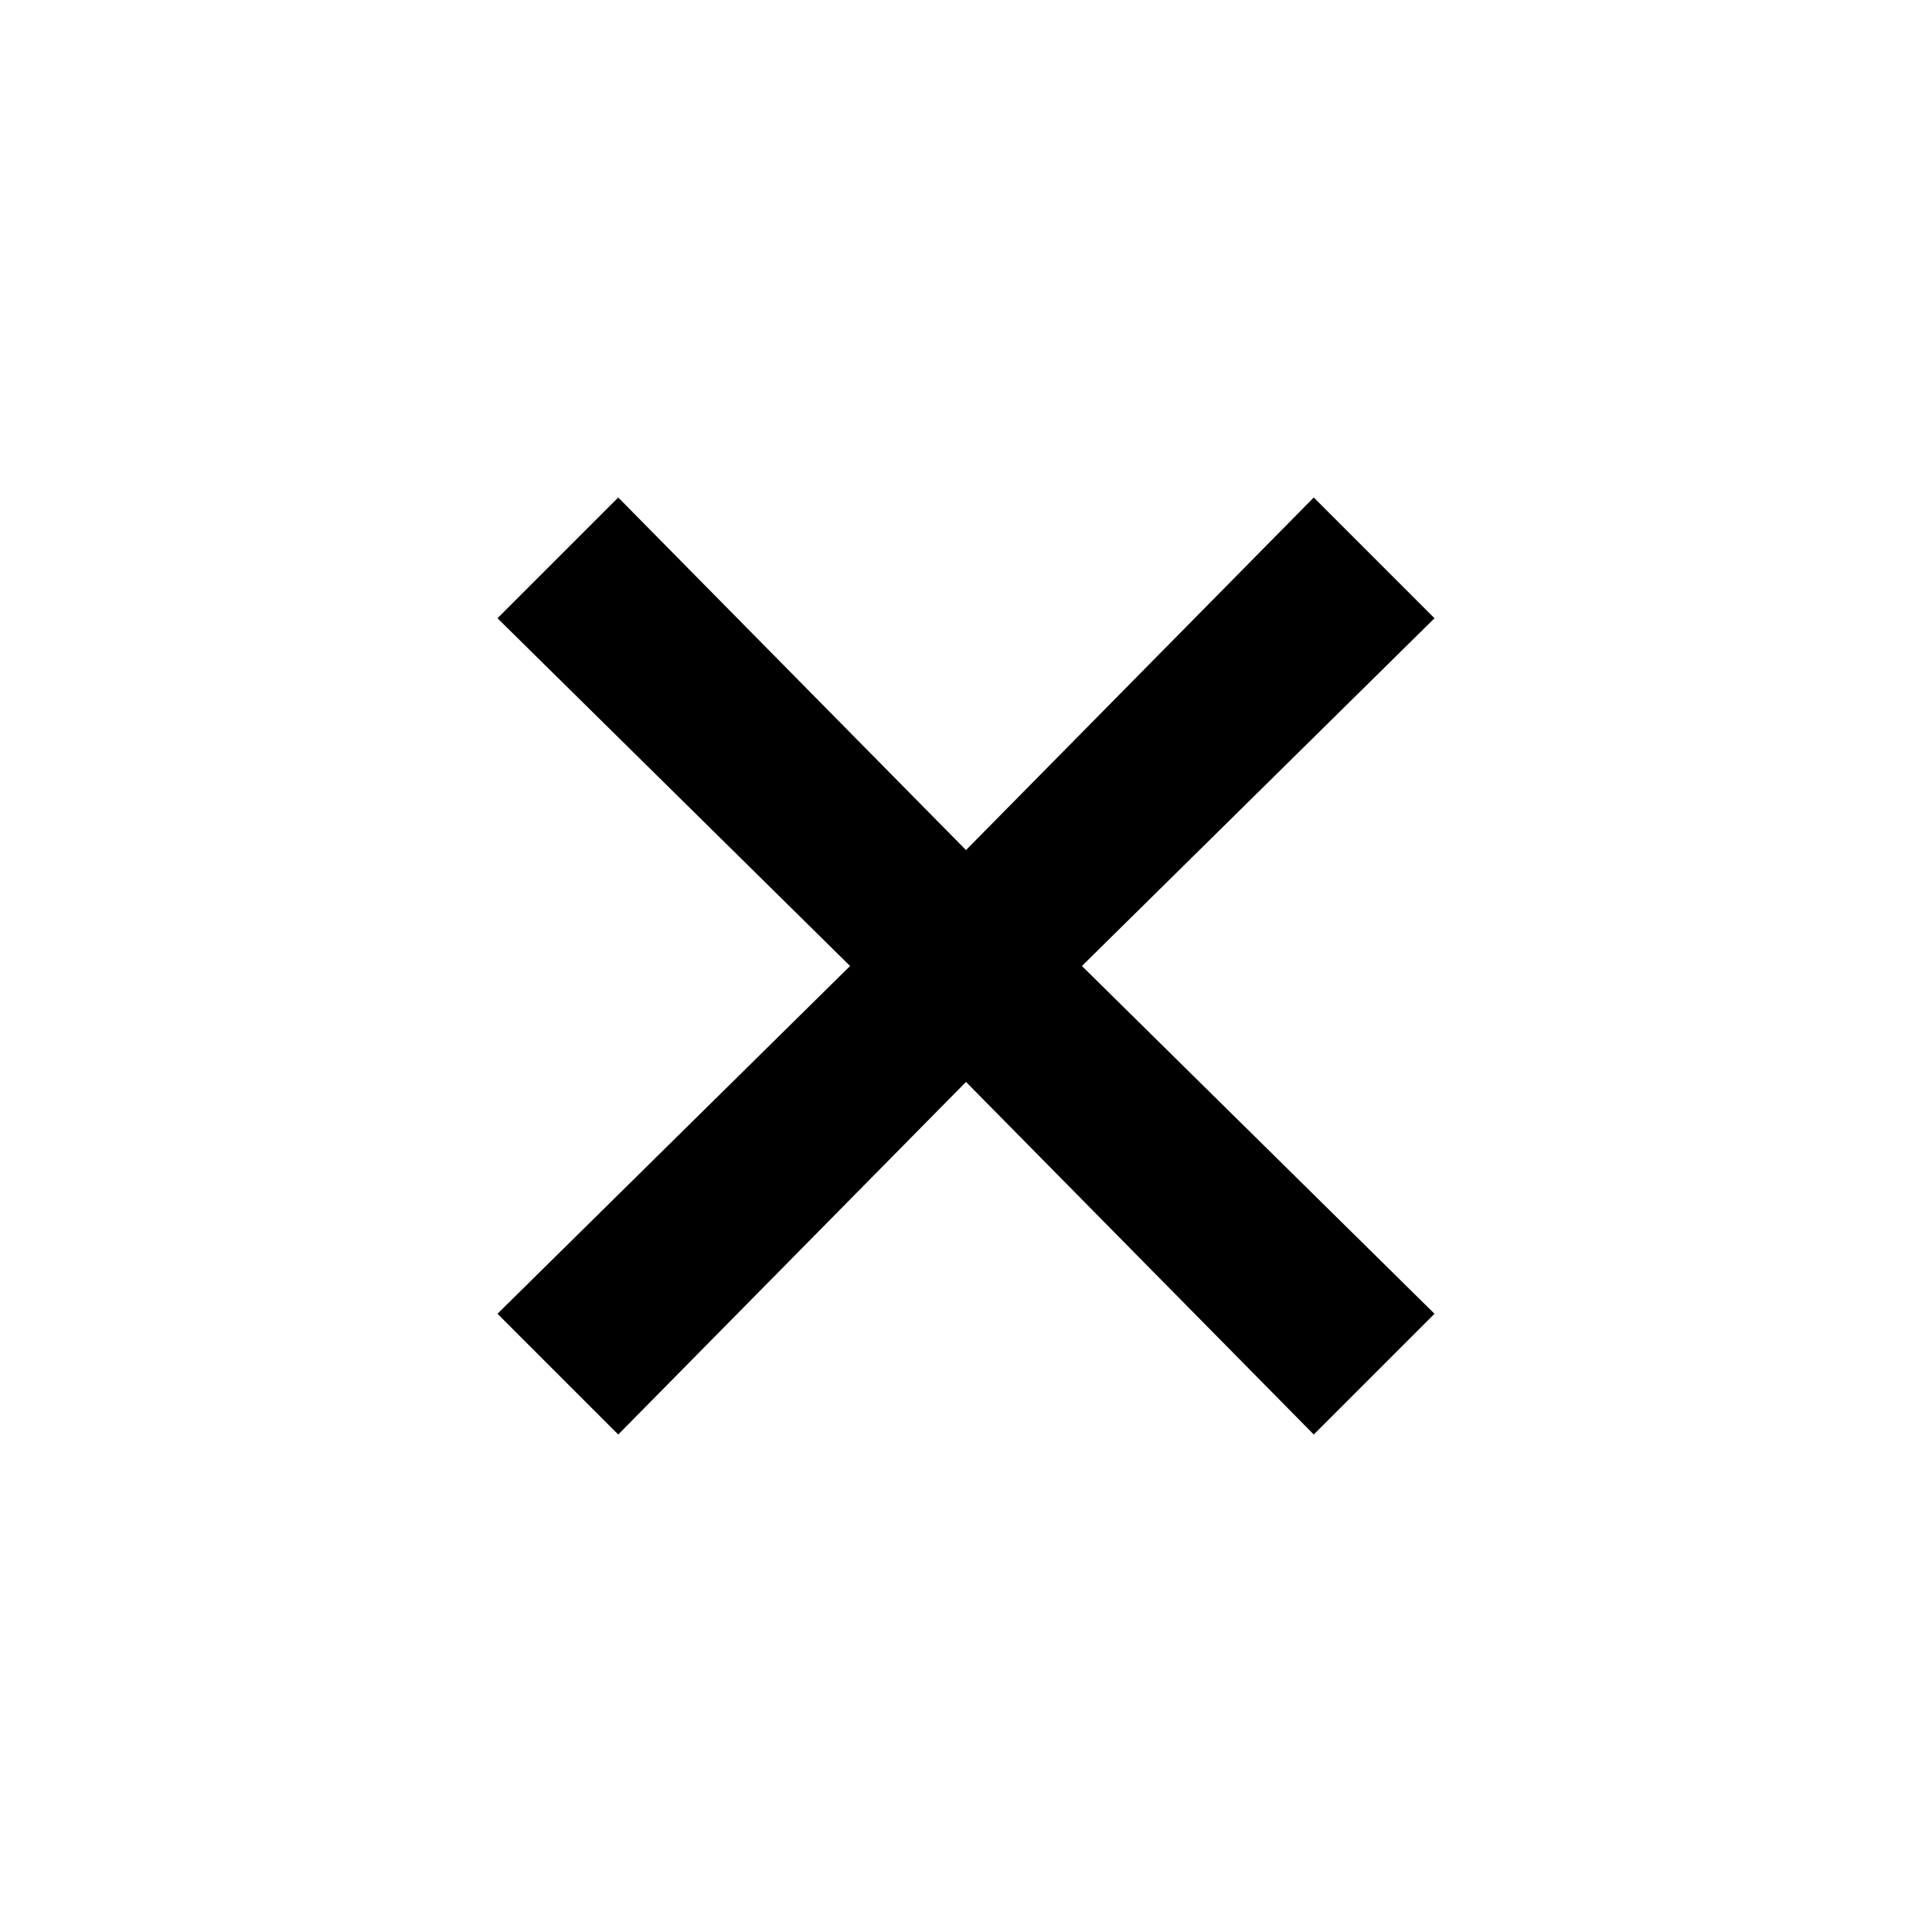
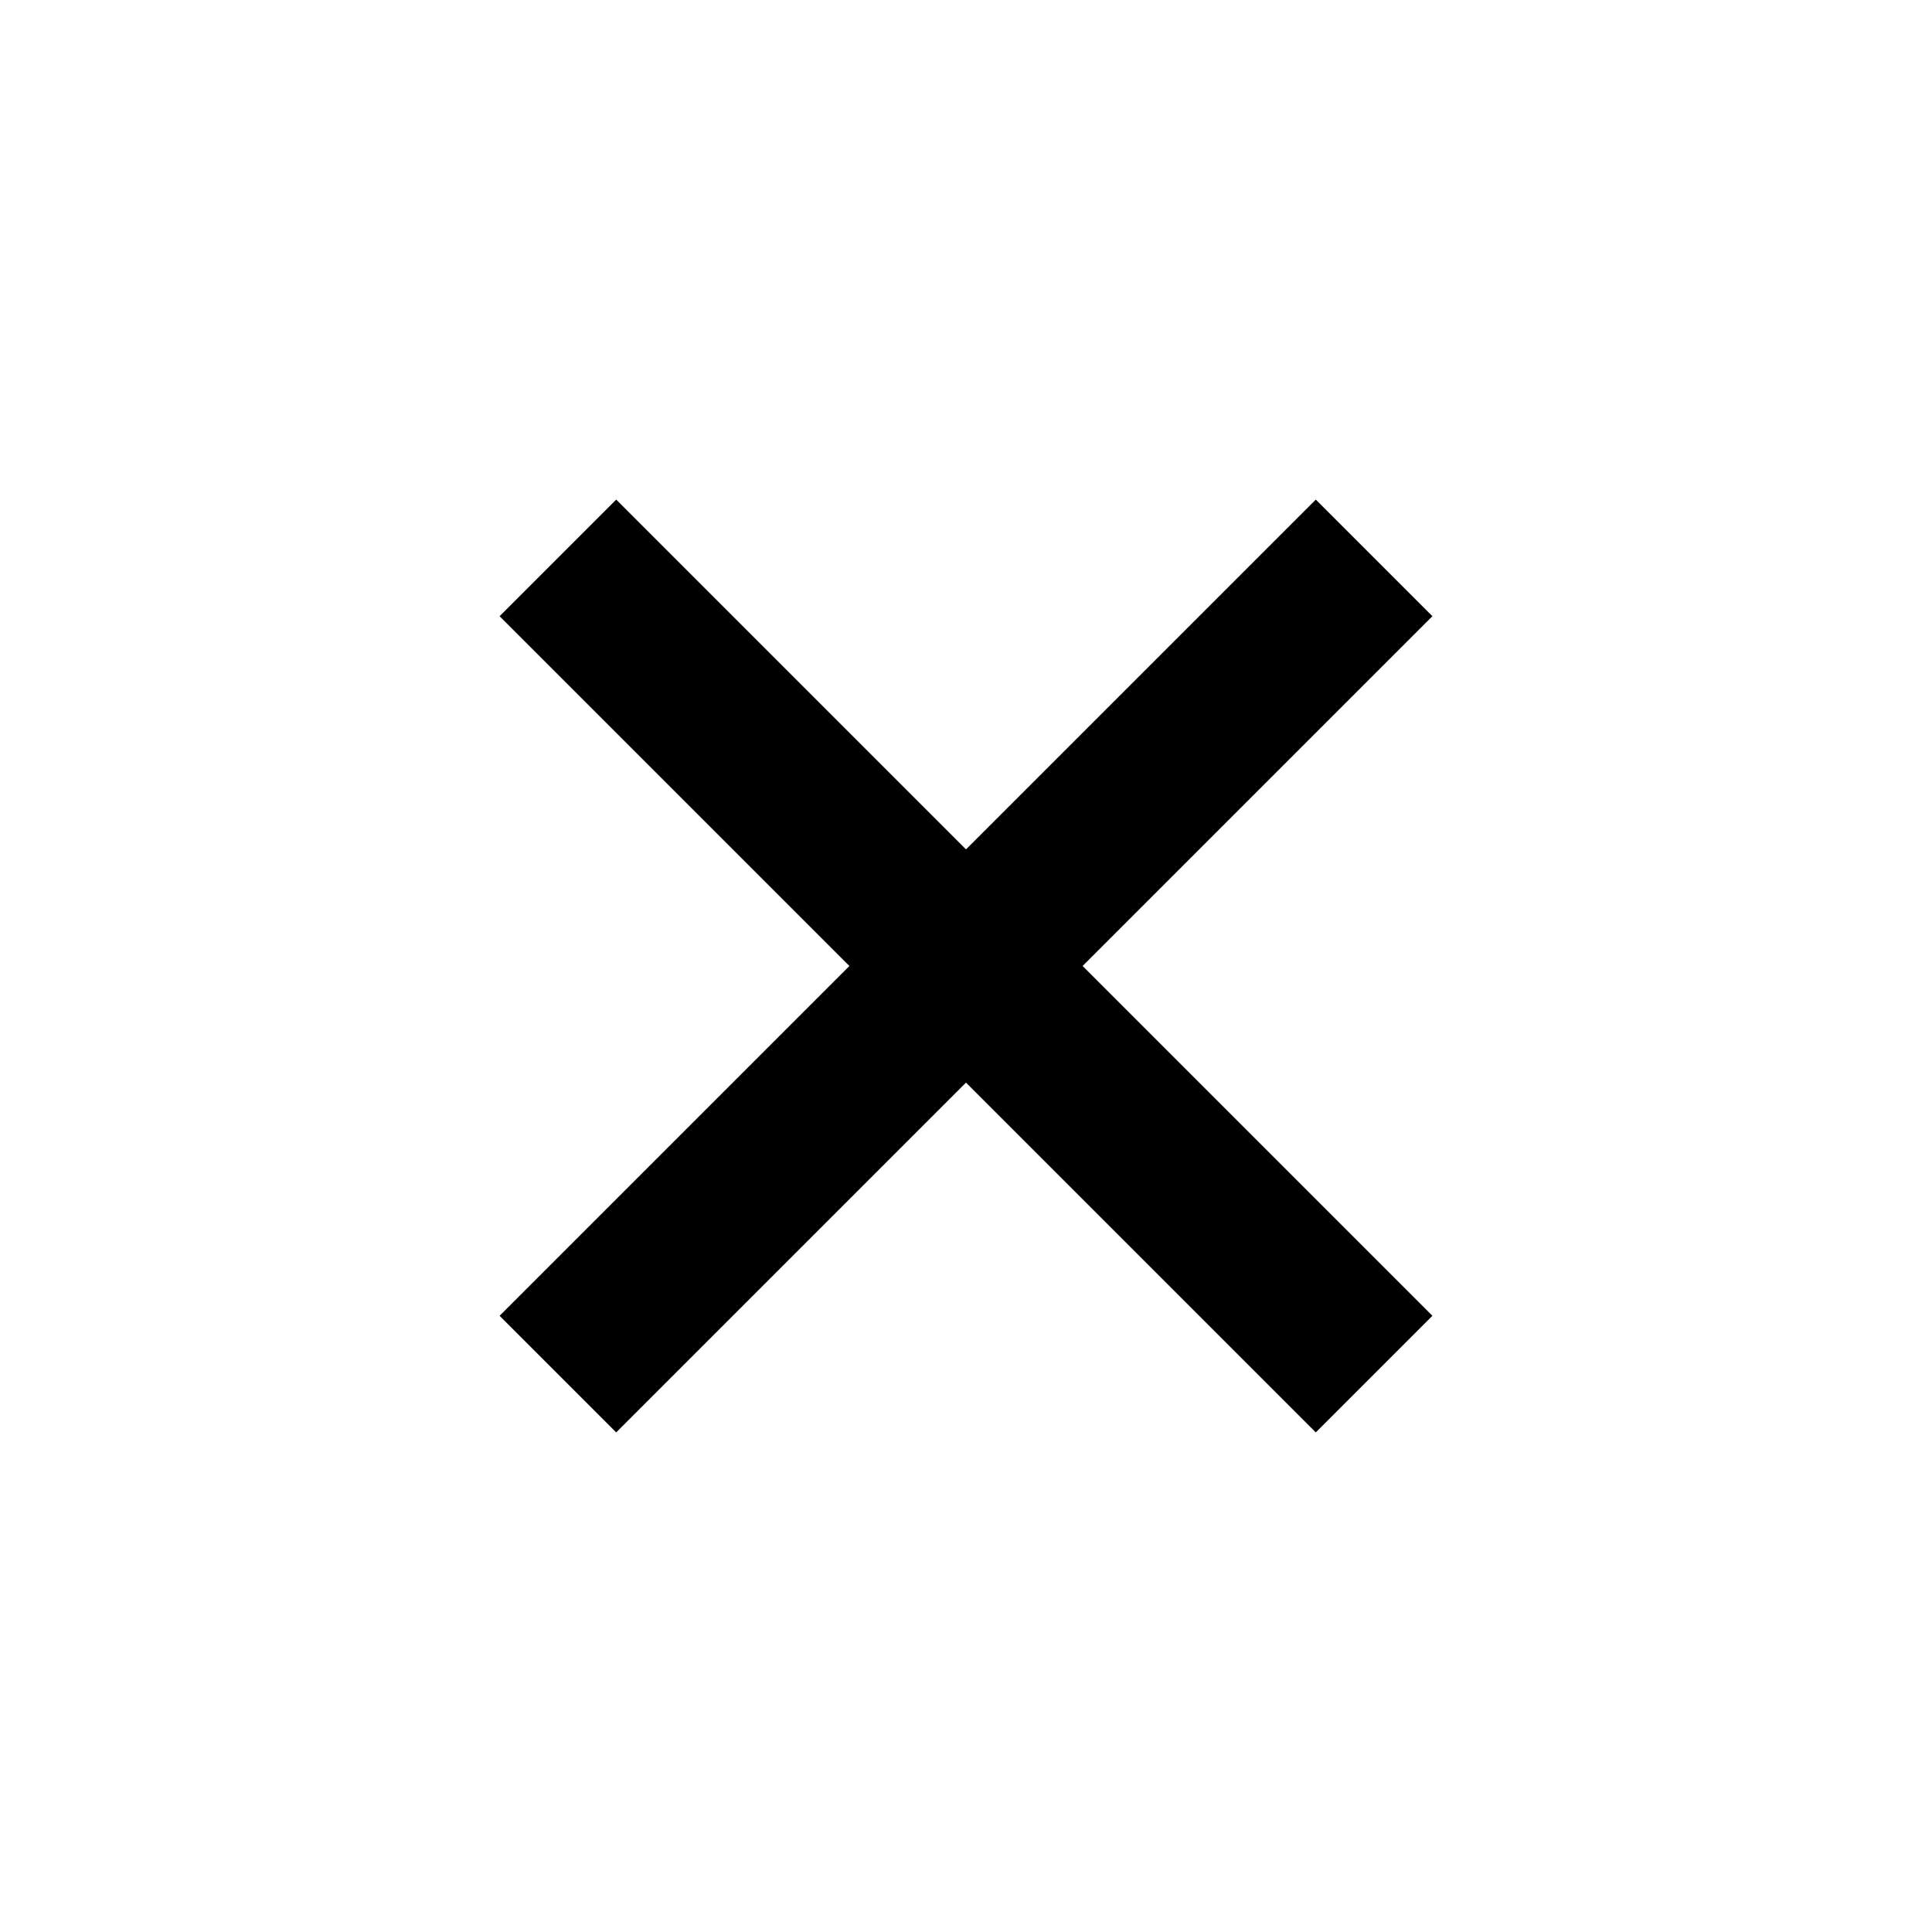
- <svg xmlns="http://www.w3.org/2000/svg" id="UPDATED_SQUARE_compound" viewBox="0 0 40 40">
-   <style>.st0{fill-rule:evenodd;clip-rule:evenodd}</style>
-   <path d="M27.2 29.7l2.5-2.5-7.3-7.2 7.3-7.2-2.5-2.5-7.2 7.3-7.2-7.3-2.5 2.5 7.3 7.2-7.3 7.2 2.5 2.5 7.2-7.3z" />
+ <svg xmlns="http://www.w3.org/2000/svg" viewBox="0 0 1024 1024">
+   <path d="M697.4 759.2l61.8-61.8L573.8 512l185.4-185.4-61.8-61.8L512 450.2 326.6 264.8l-61.8 61.8L450.2 512 264.8 697.4l61.8 61.8L512 573.8z" />
</svg>
